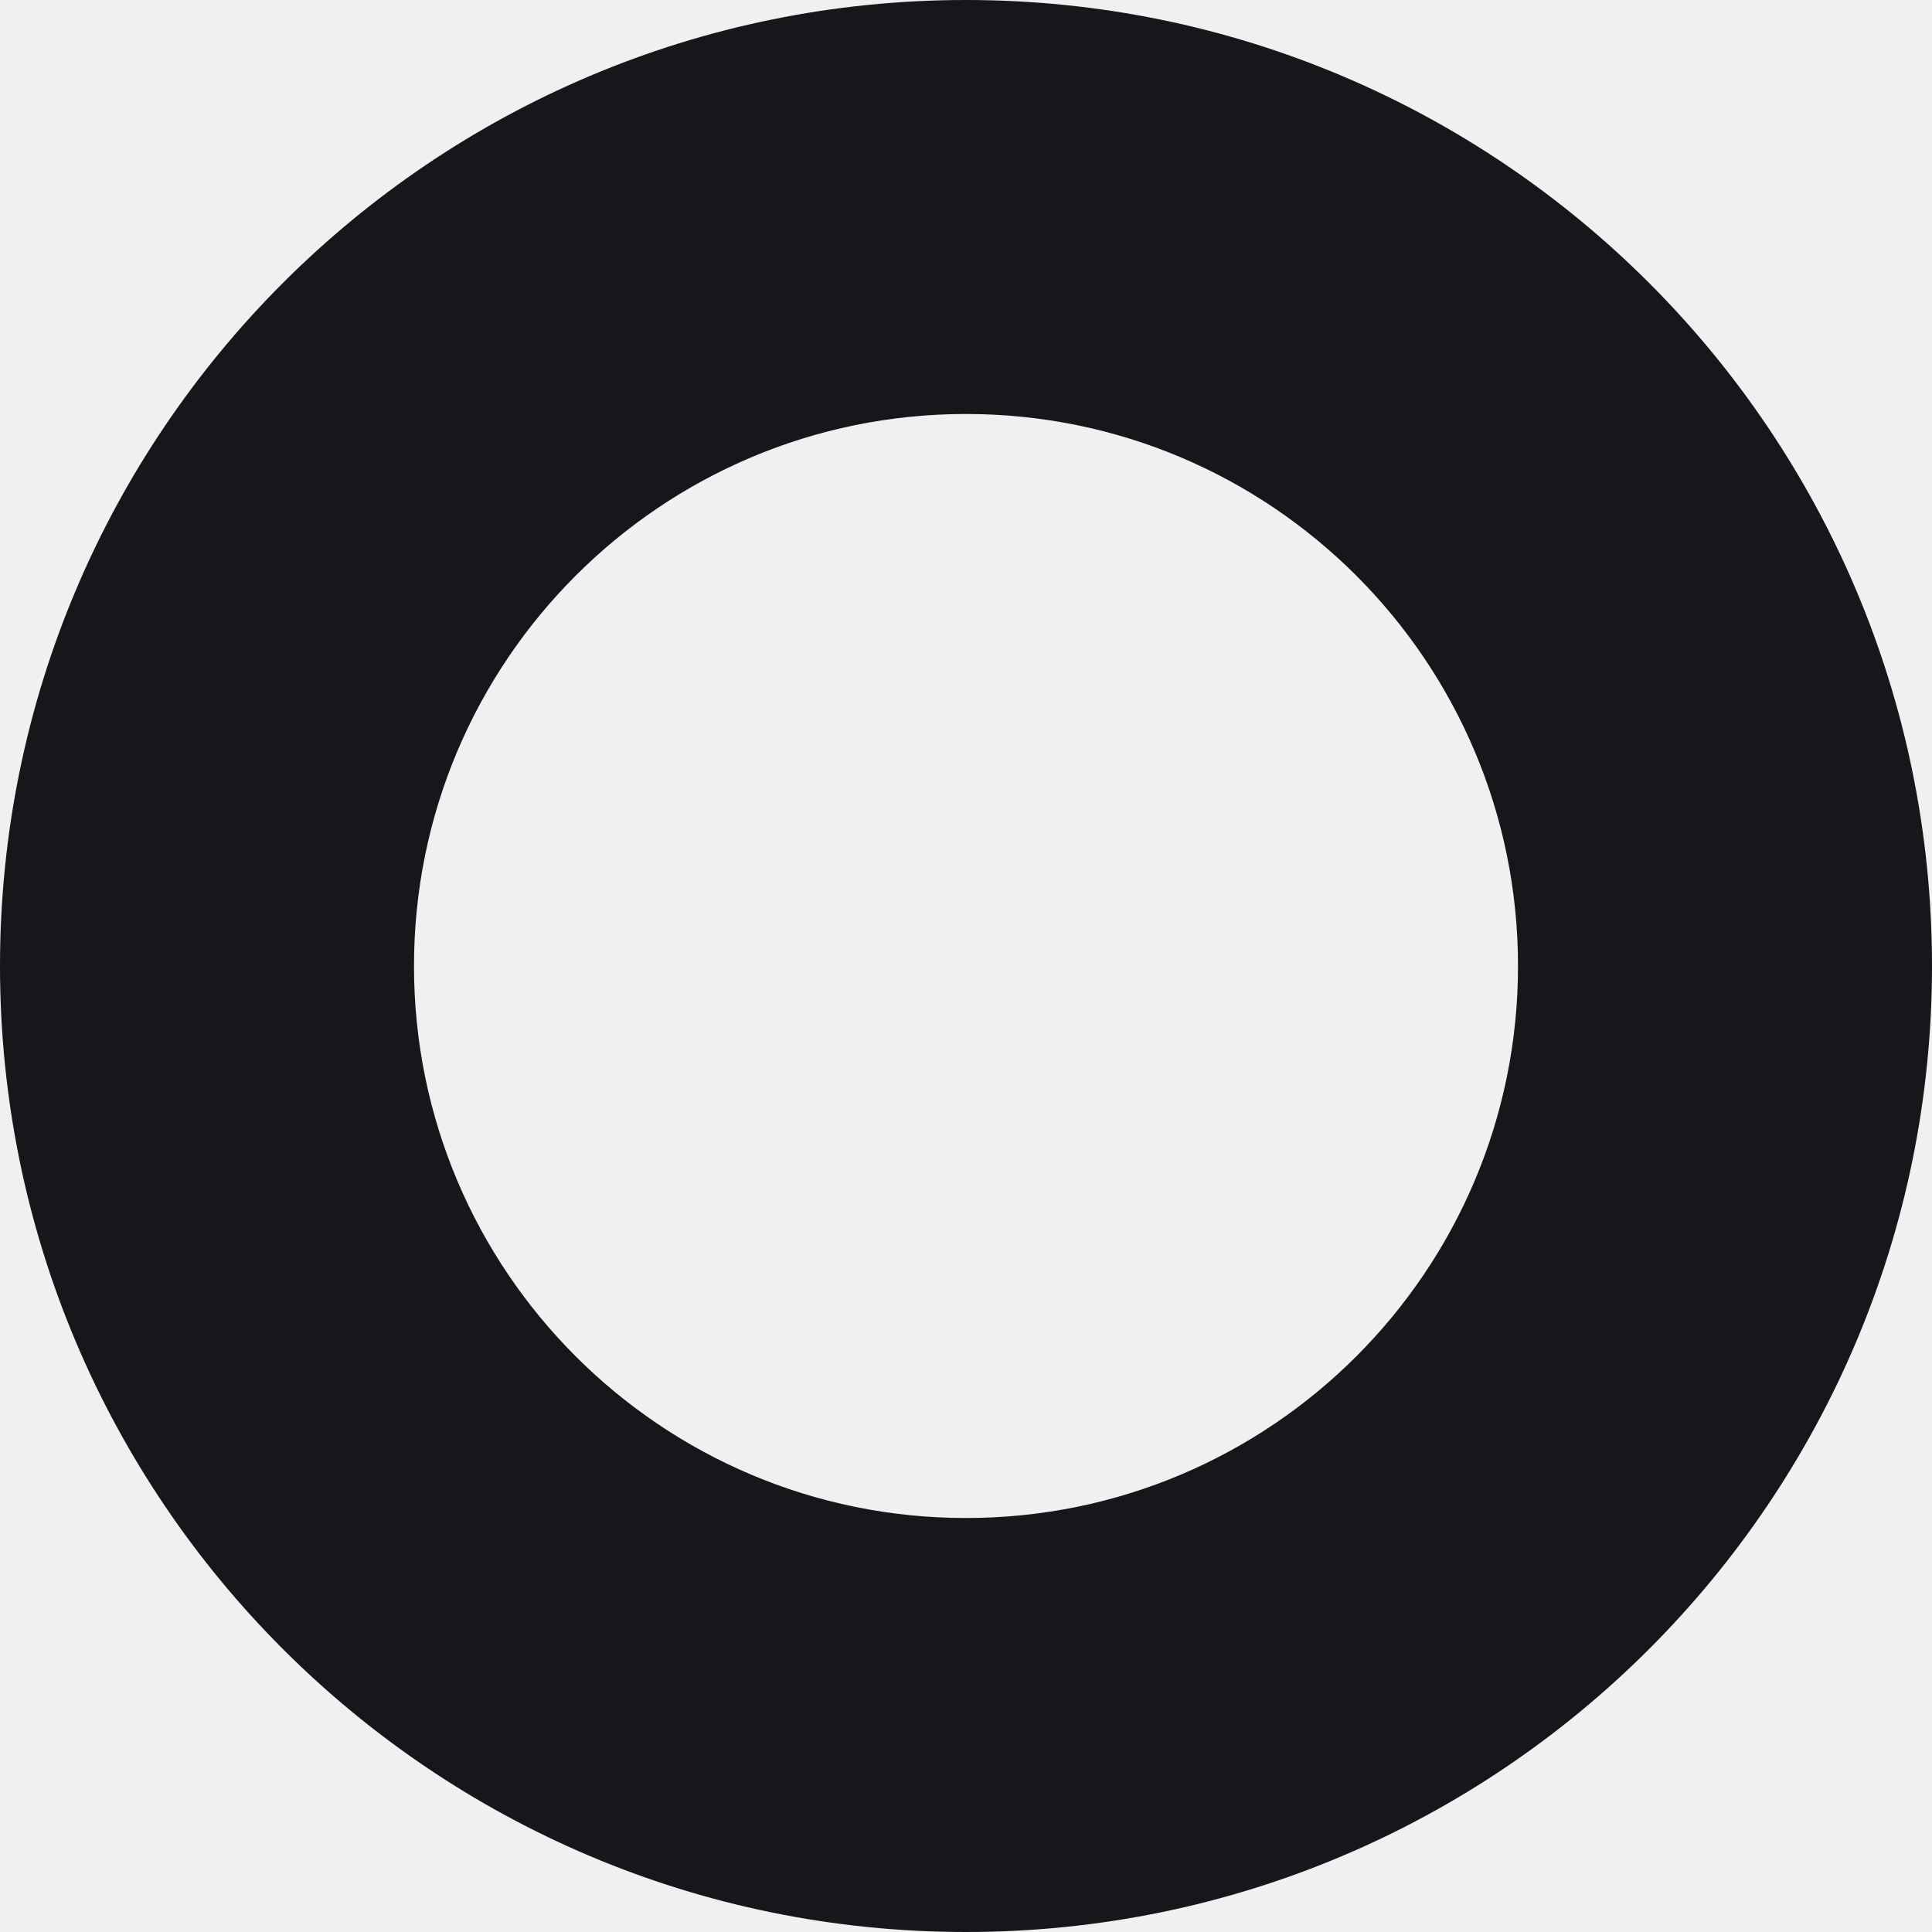
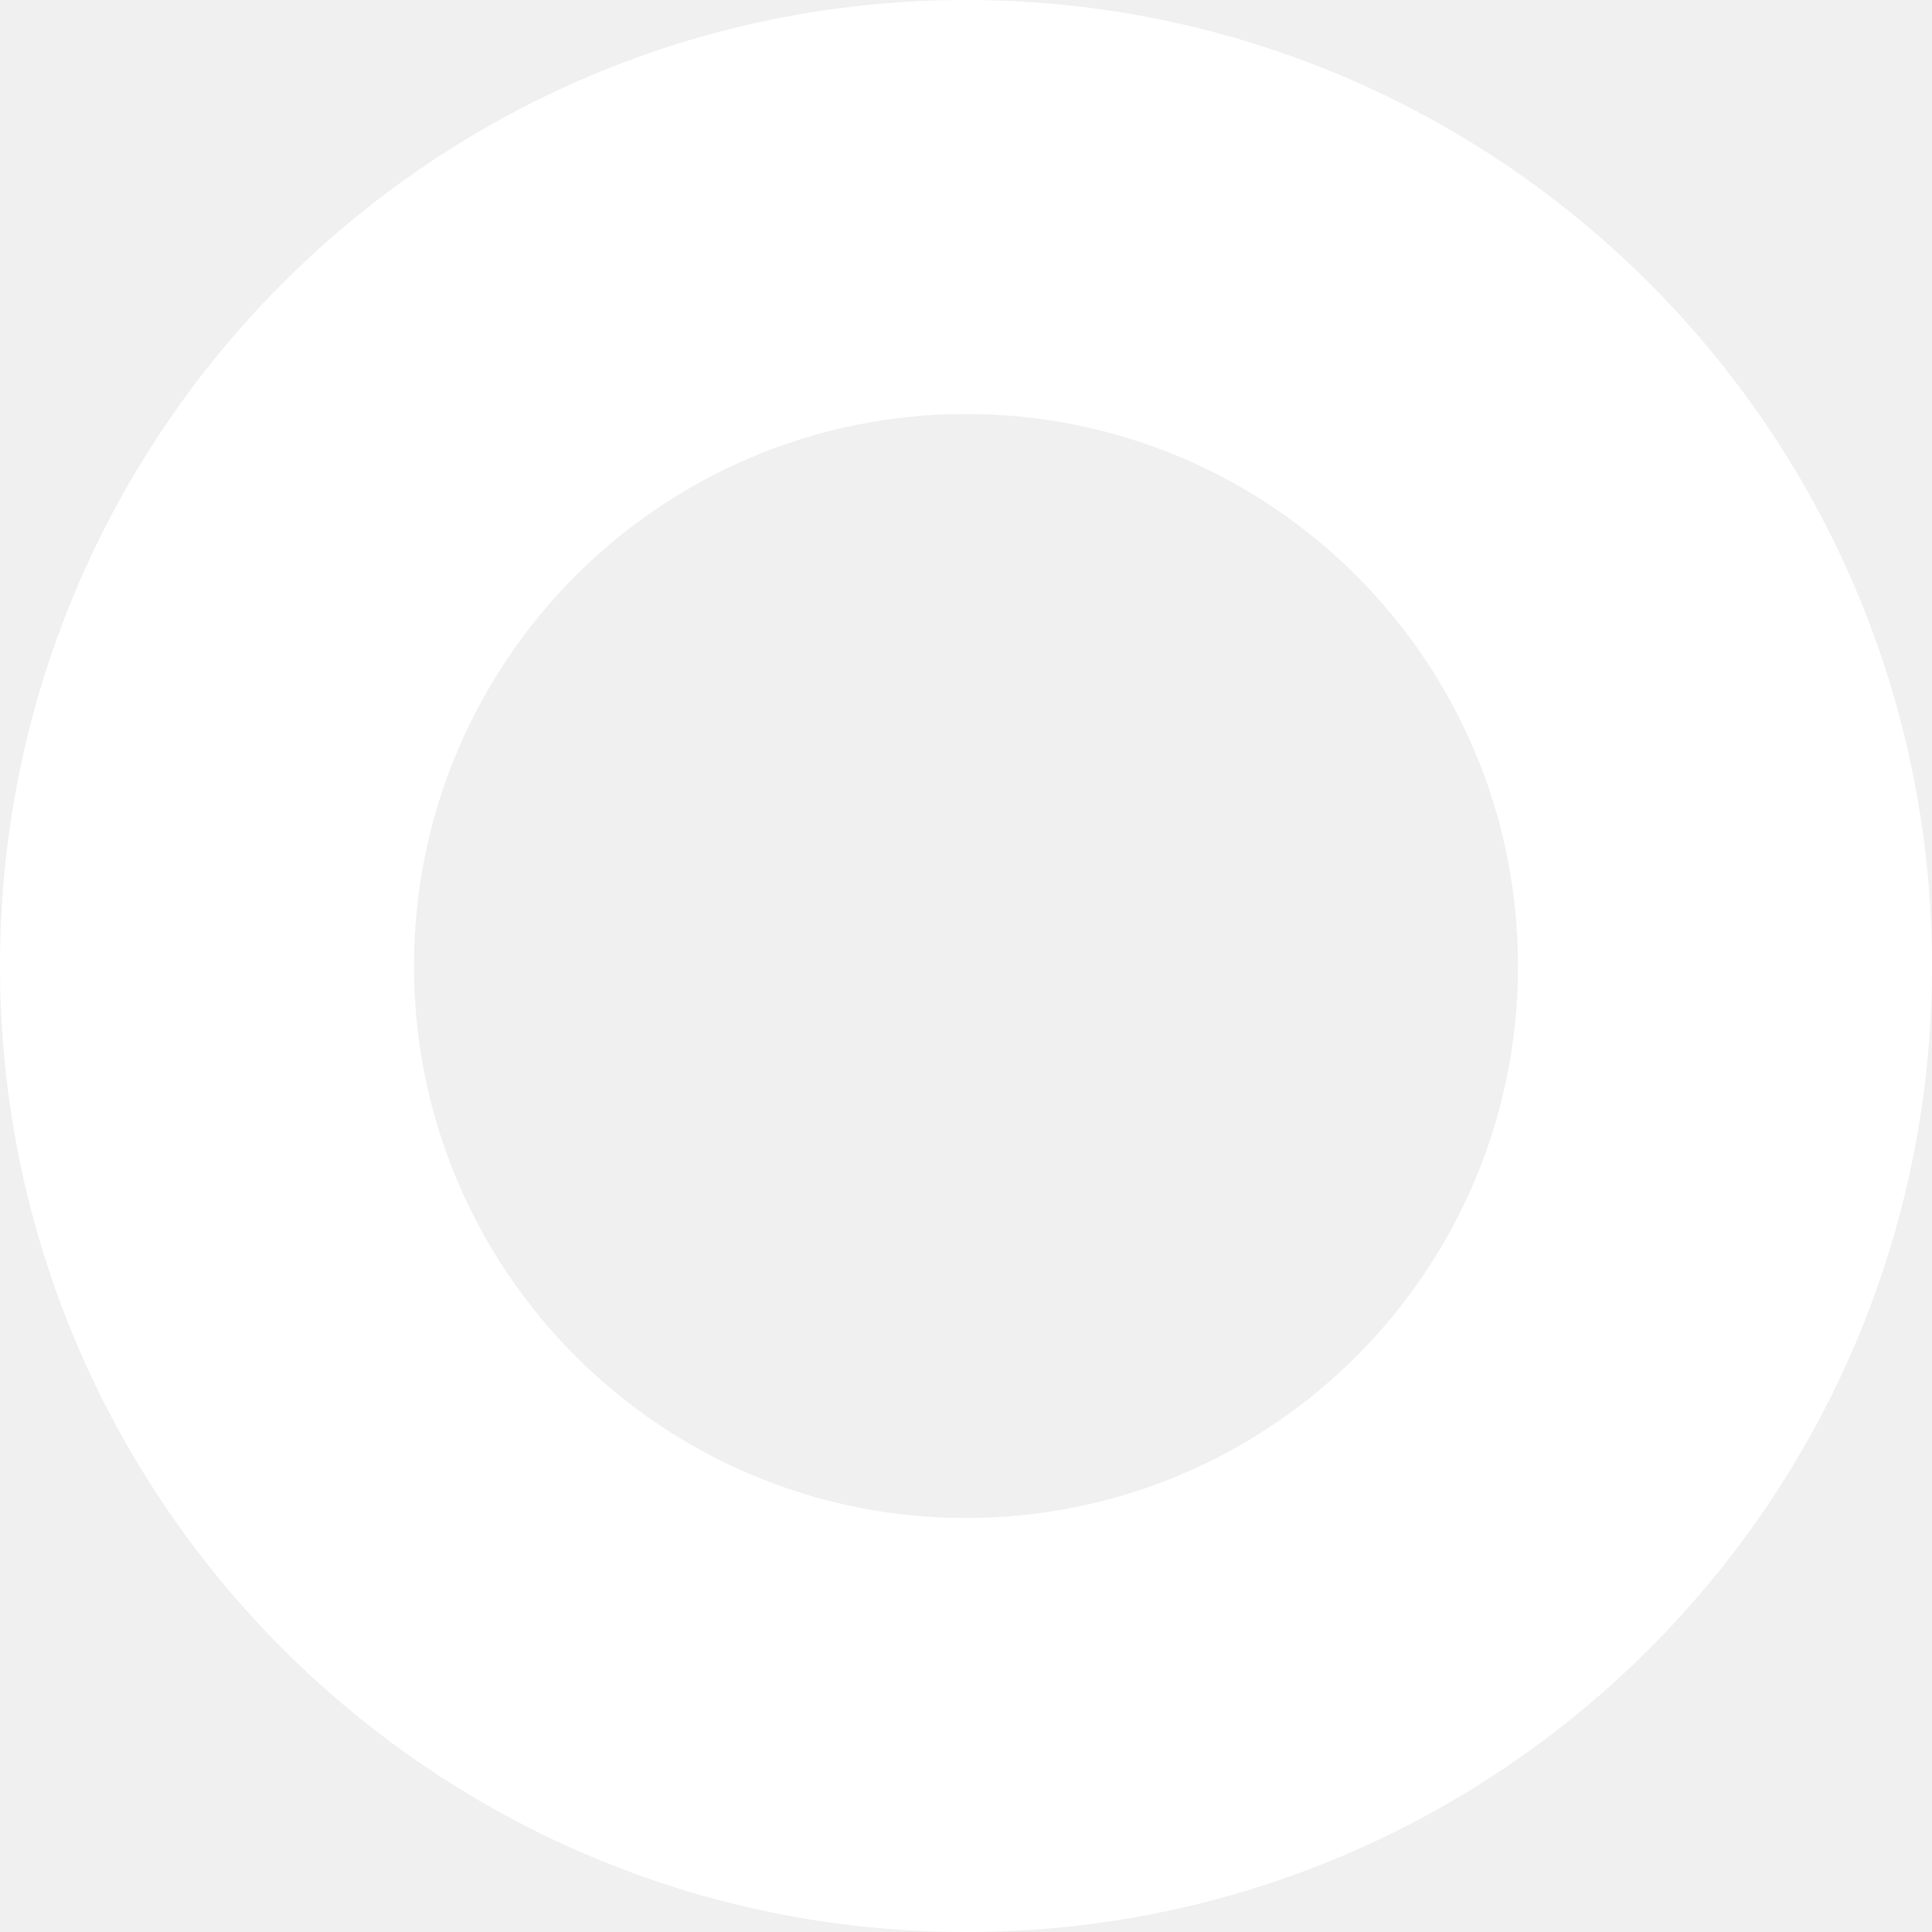
<svg xmlns="http://www.w3.org/2000/svg" width="25" height="25" viewBox="0 0 25 25" fill="none">
-   <path fill-rule="evenodd" clip-rule="evenodd" d="M25 12.5C25 19.404 19.404 25 12.5 25C5.596 25 0 19.404 0 12.5C0 5.596 5.596 0 12.5 0C19.404 0 25 5.596 25 12.5ZM19.643 12.5C19.643 16.445 16.445 19.643 12.5 19.643C8.555 19.643 5.357 16.445 5.357 12.5C5.357 8.555 8.555 5.357 12.5 5.357C16.445 5.357 19.643 8.555 19.643 12.5Z" fill="#17171B" />
+   <path fill-rule="evenodd" clip-rule="evenodd" d="M25 12.5C25 19.404 19.404 25 12.5 25C5.596 25 0 19.404 0 12.5C0 5.596 5.596 0 12.5 0C19.404 0 25 5.596 25 12.5ZM19.643 12.5C19.643 16.445 16.445 19.643 12.5 19.643C8.555 19.643 5.357 16.445 5.357 12.5C5.357 8.555 8.555 5.357 12.5 5.357C16.445 5.357 19.643 8.555 19.643 12.5Z" fill="white" />
</svg>
